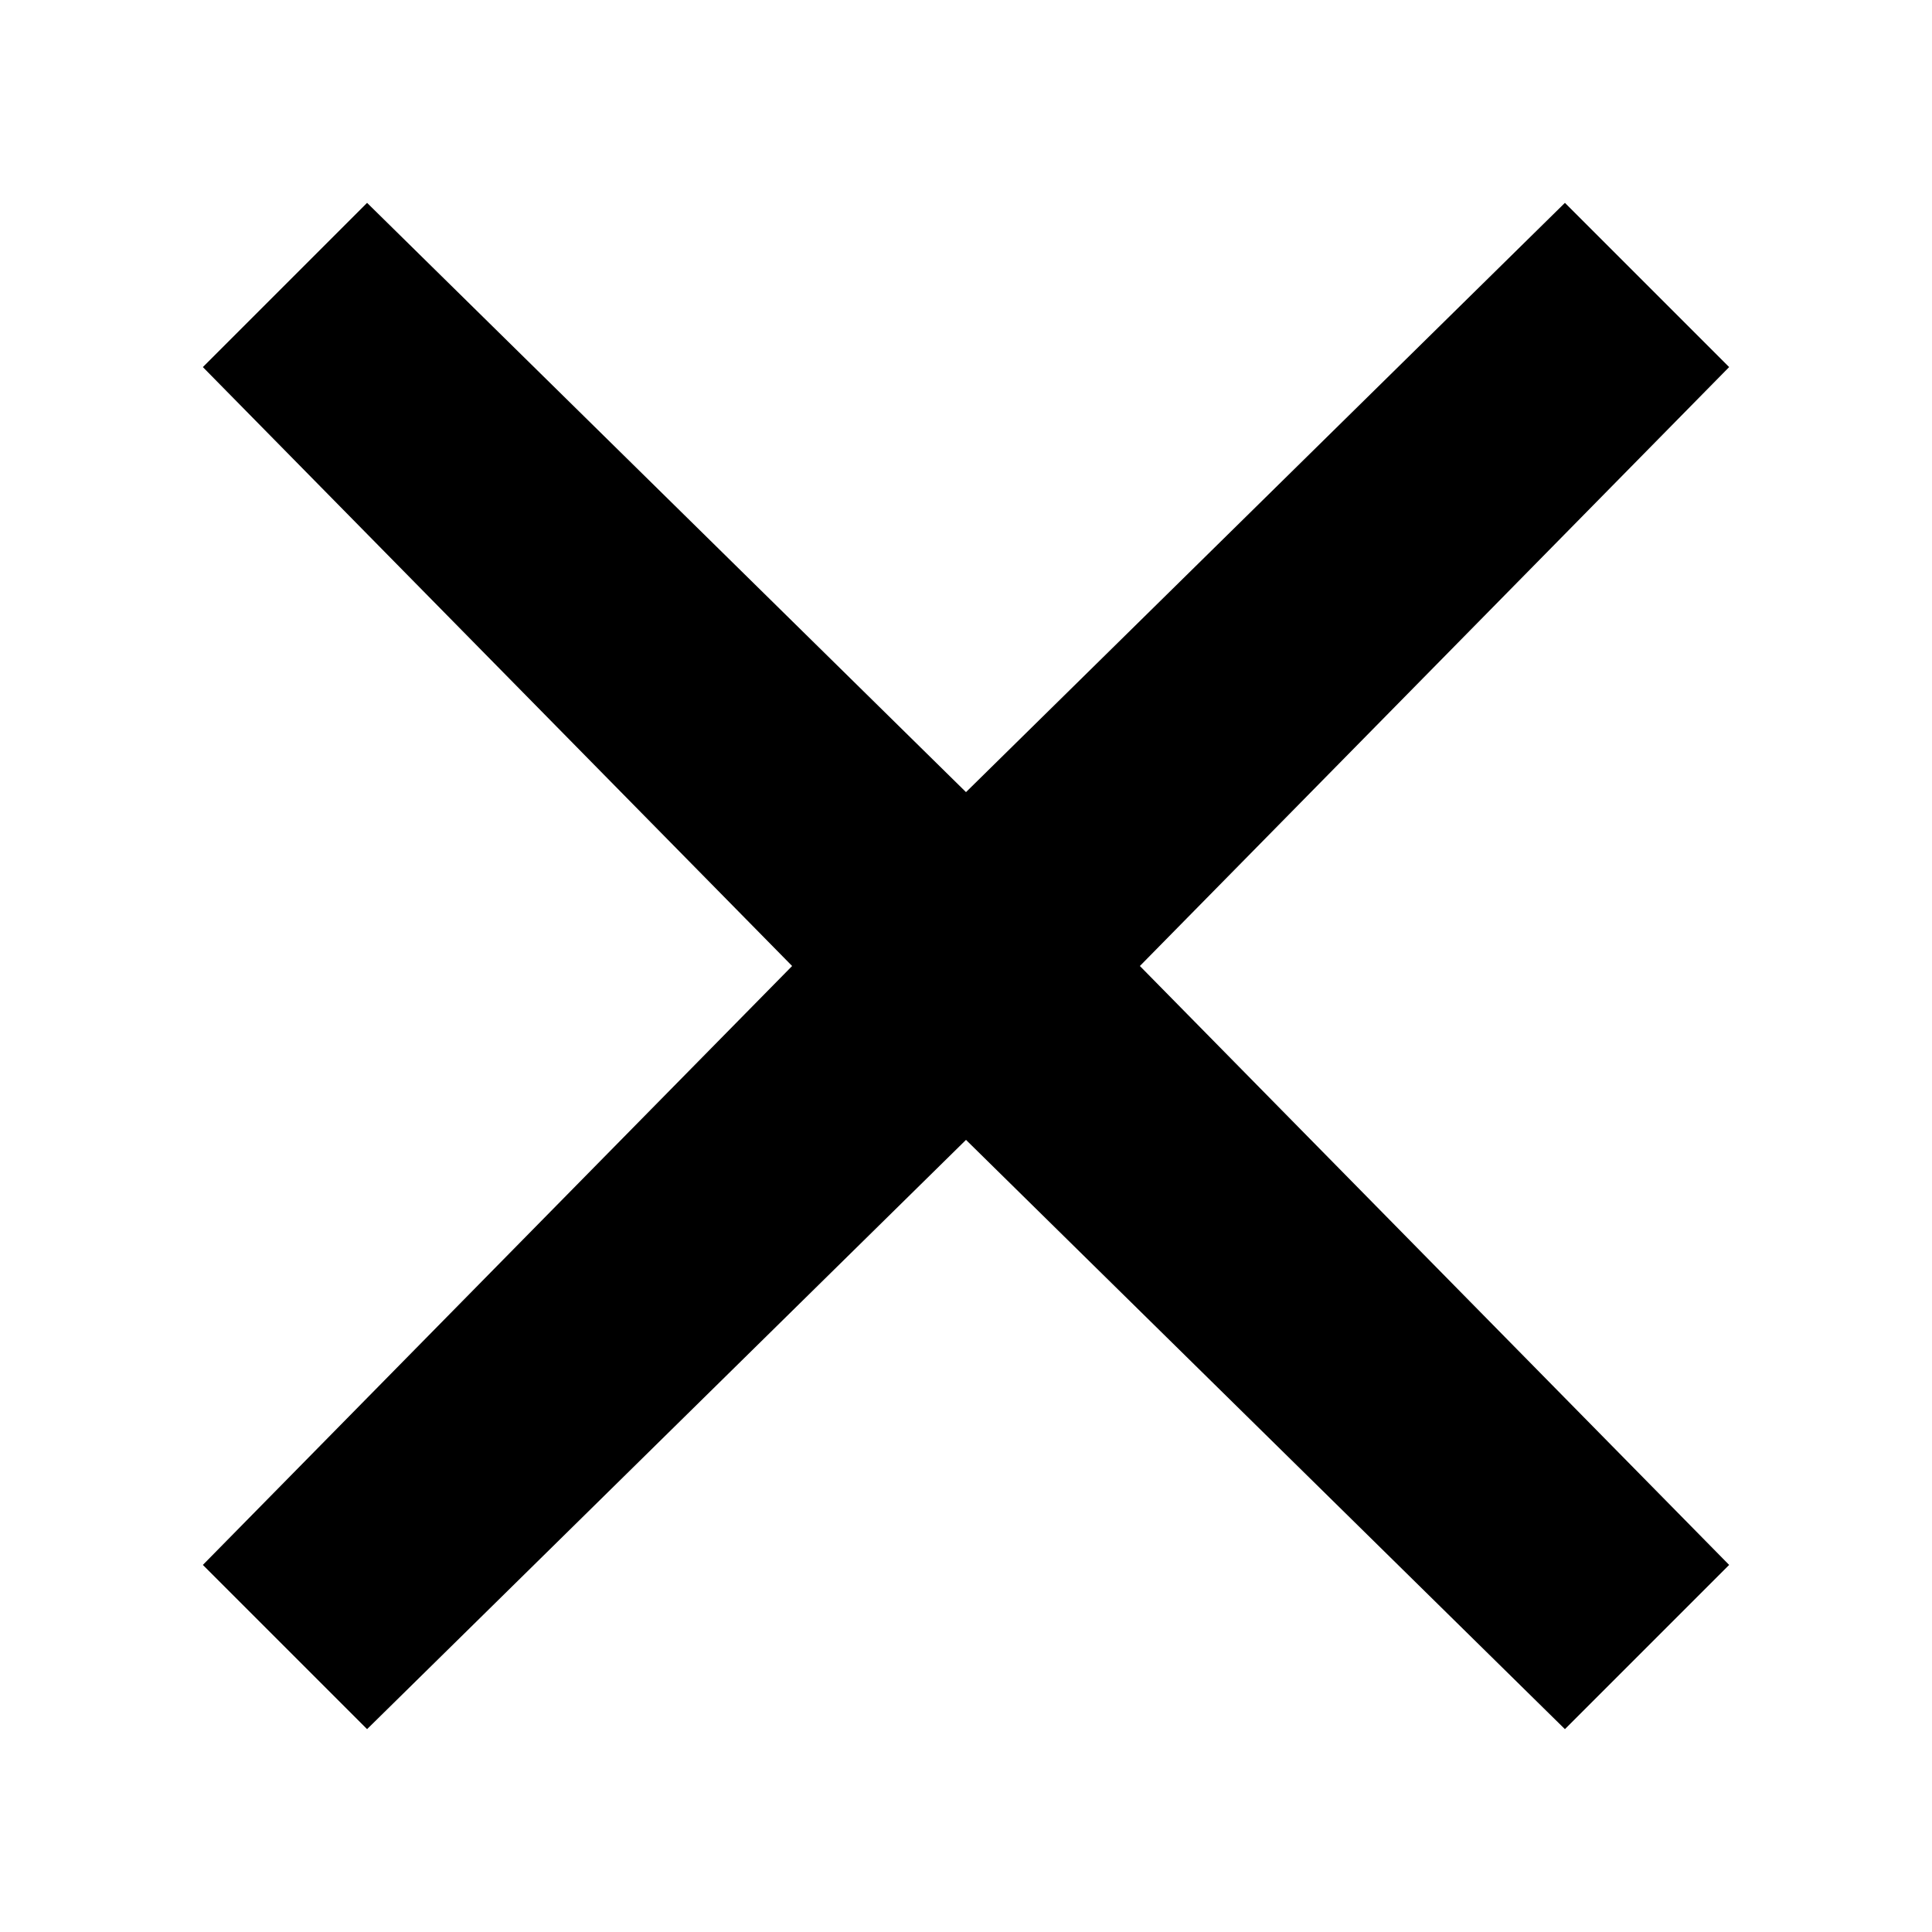
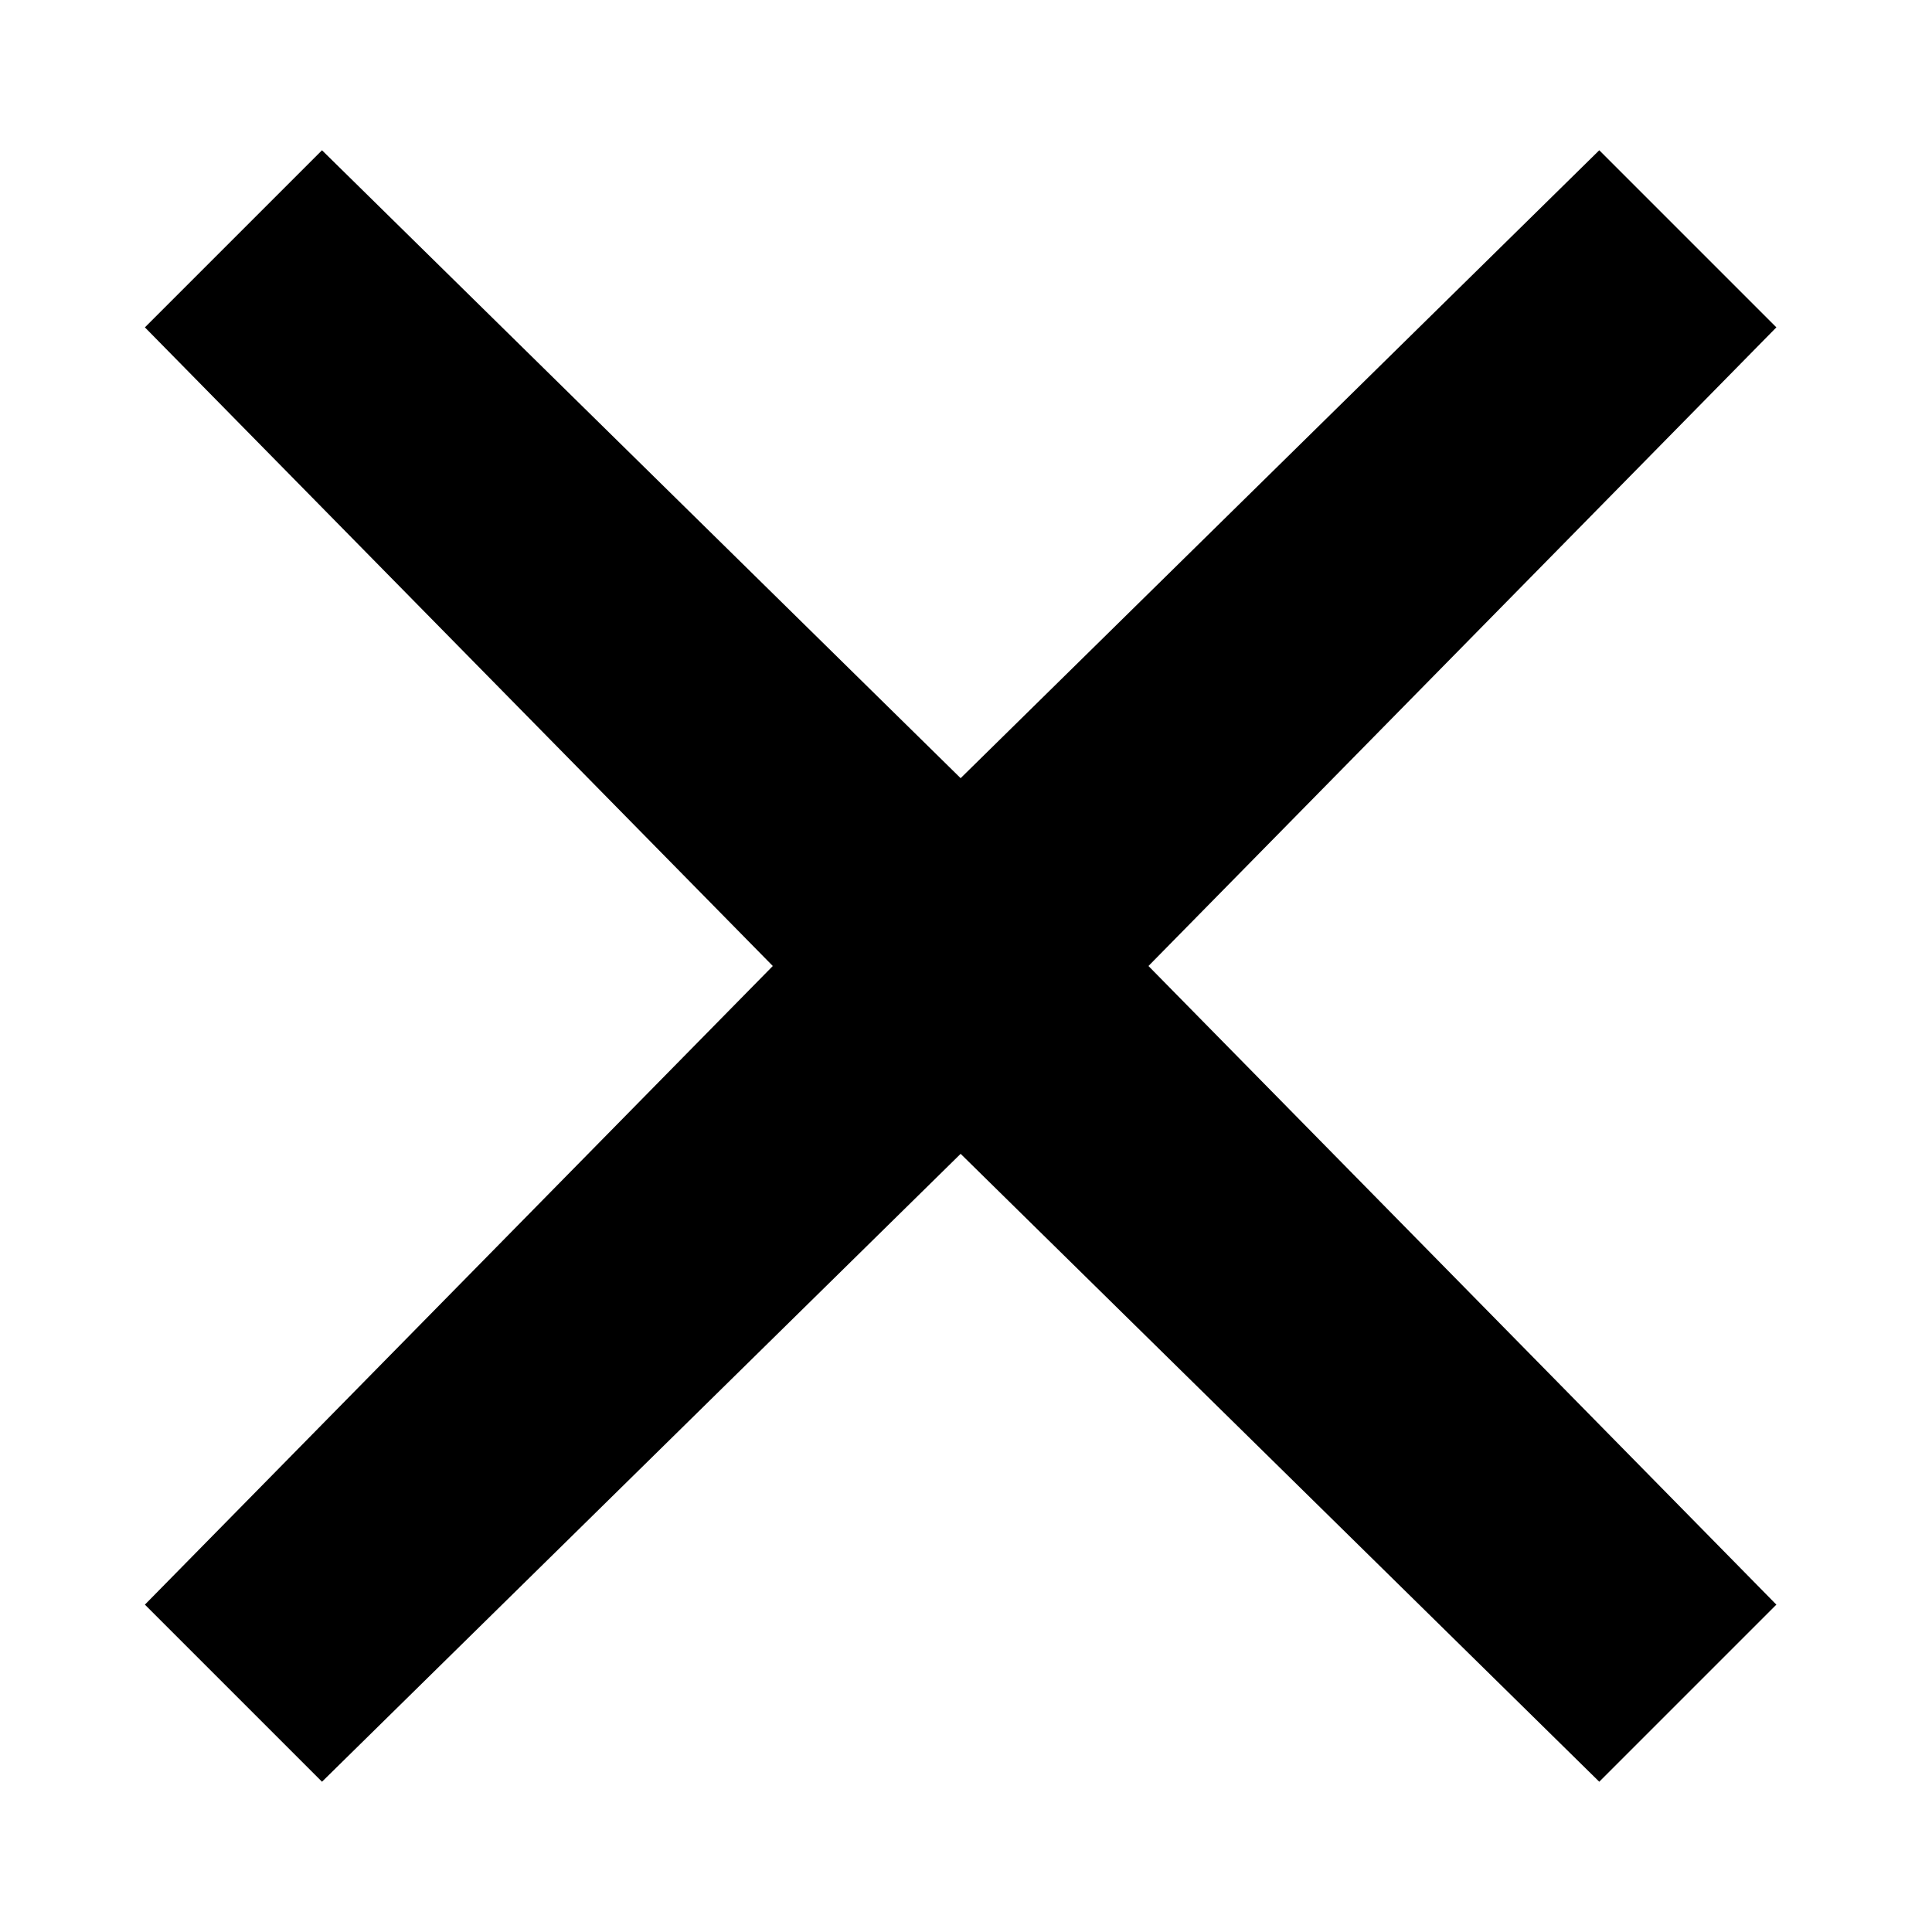
- <svg xmlns="http://www.w3.org/2000/svg" version="1.1" id="Layer_1" x="0px" y="0px" viewBox="0 0 20 20" style="enable-background:new 0 0 20 20;" xml:space="preserve">
-   <style type="text/css">
- </style>
-   <polygon points="17.9,3.8 16.2,2.1 10,8.2 3.8,2.1 2.1,3.8 8.2,10 2.1,16.2 3.8,17.9 10,11.8 16.2,17.9 17.9,16.2      11.8,10 " />
+ <svg xmlns="http://www.w3.org/2000/svg" version="1.1" id="Layer_1" x="0px" y="0px" viewBox="0 0 36 36" style="enable-background:new 0 0 36 36;" xml:space="preserve">
+   <polygon points="33.1,6.1 29.8,2.8 17.9,14.5 6,2.8 2.7,6.1 14.4,18 2.7,29.9 6,33.2 17.9,21.5 29.8,33.2 33.1,29.9 21.4,18 " />
</svg>
